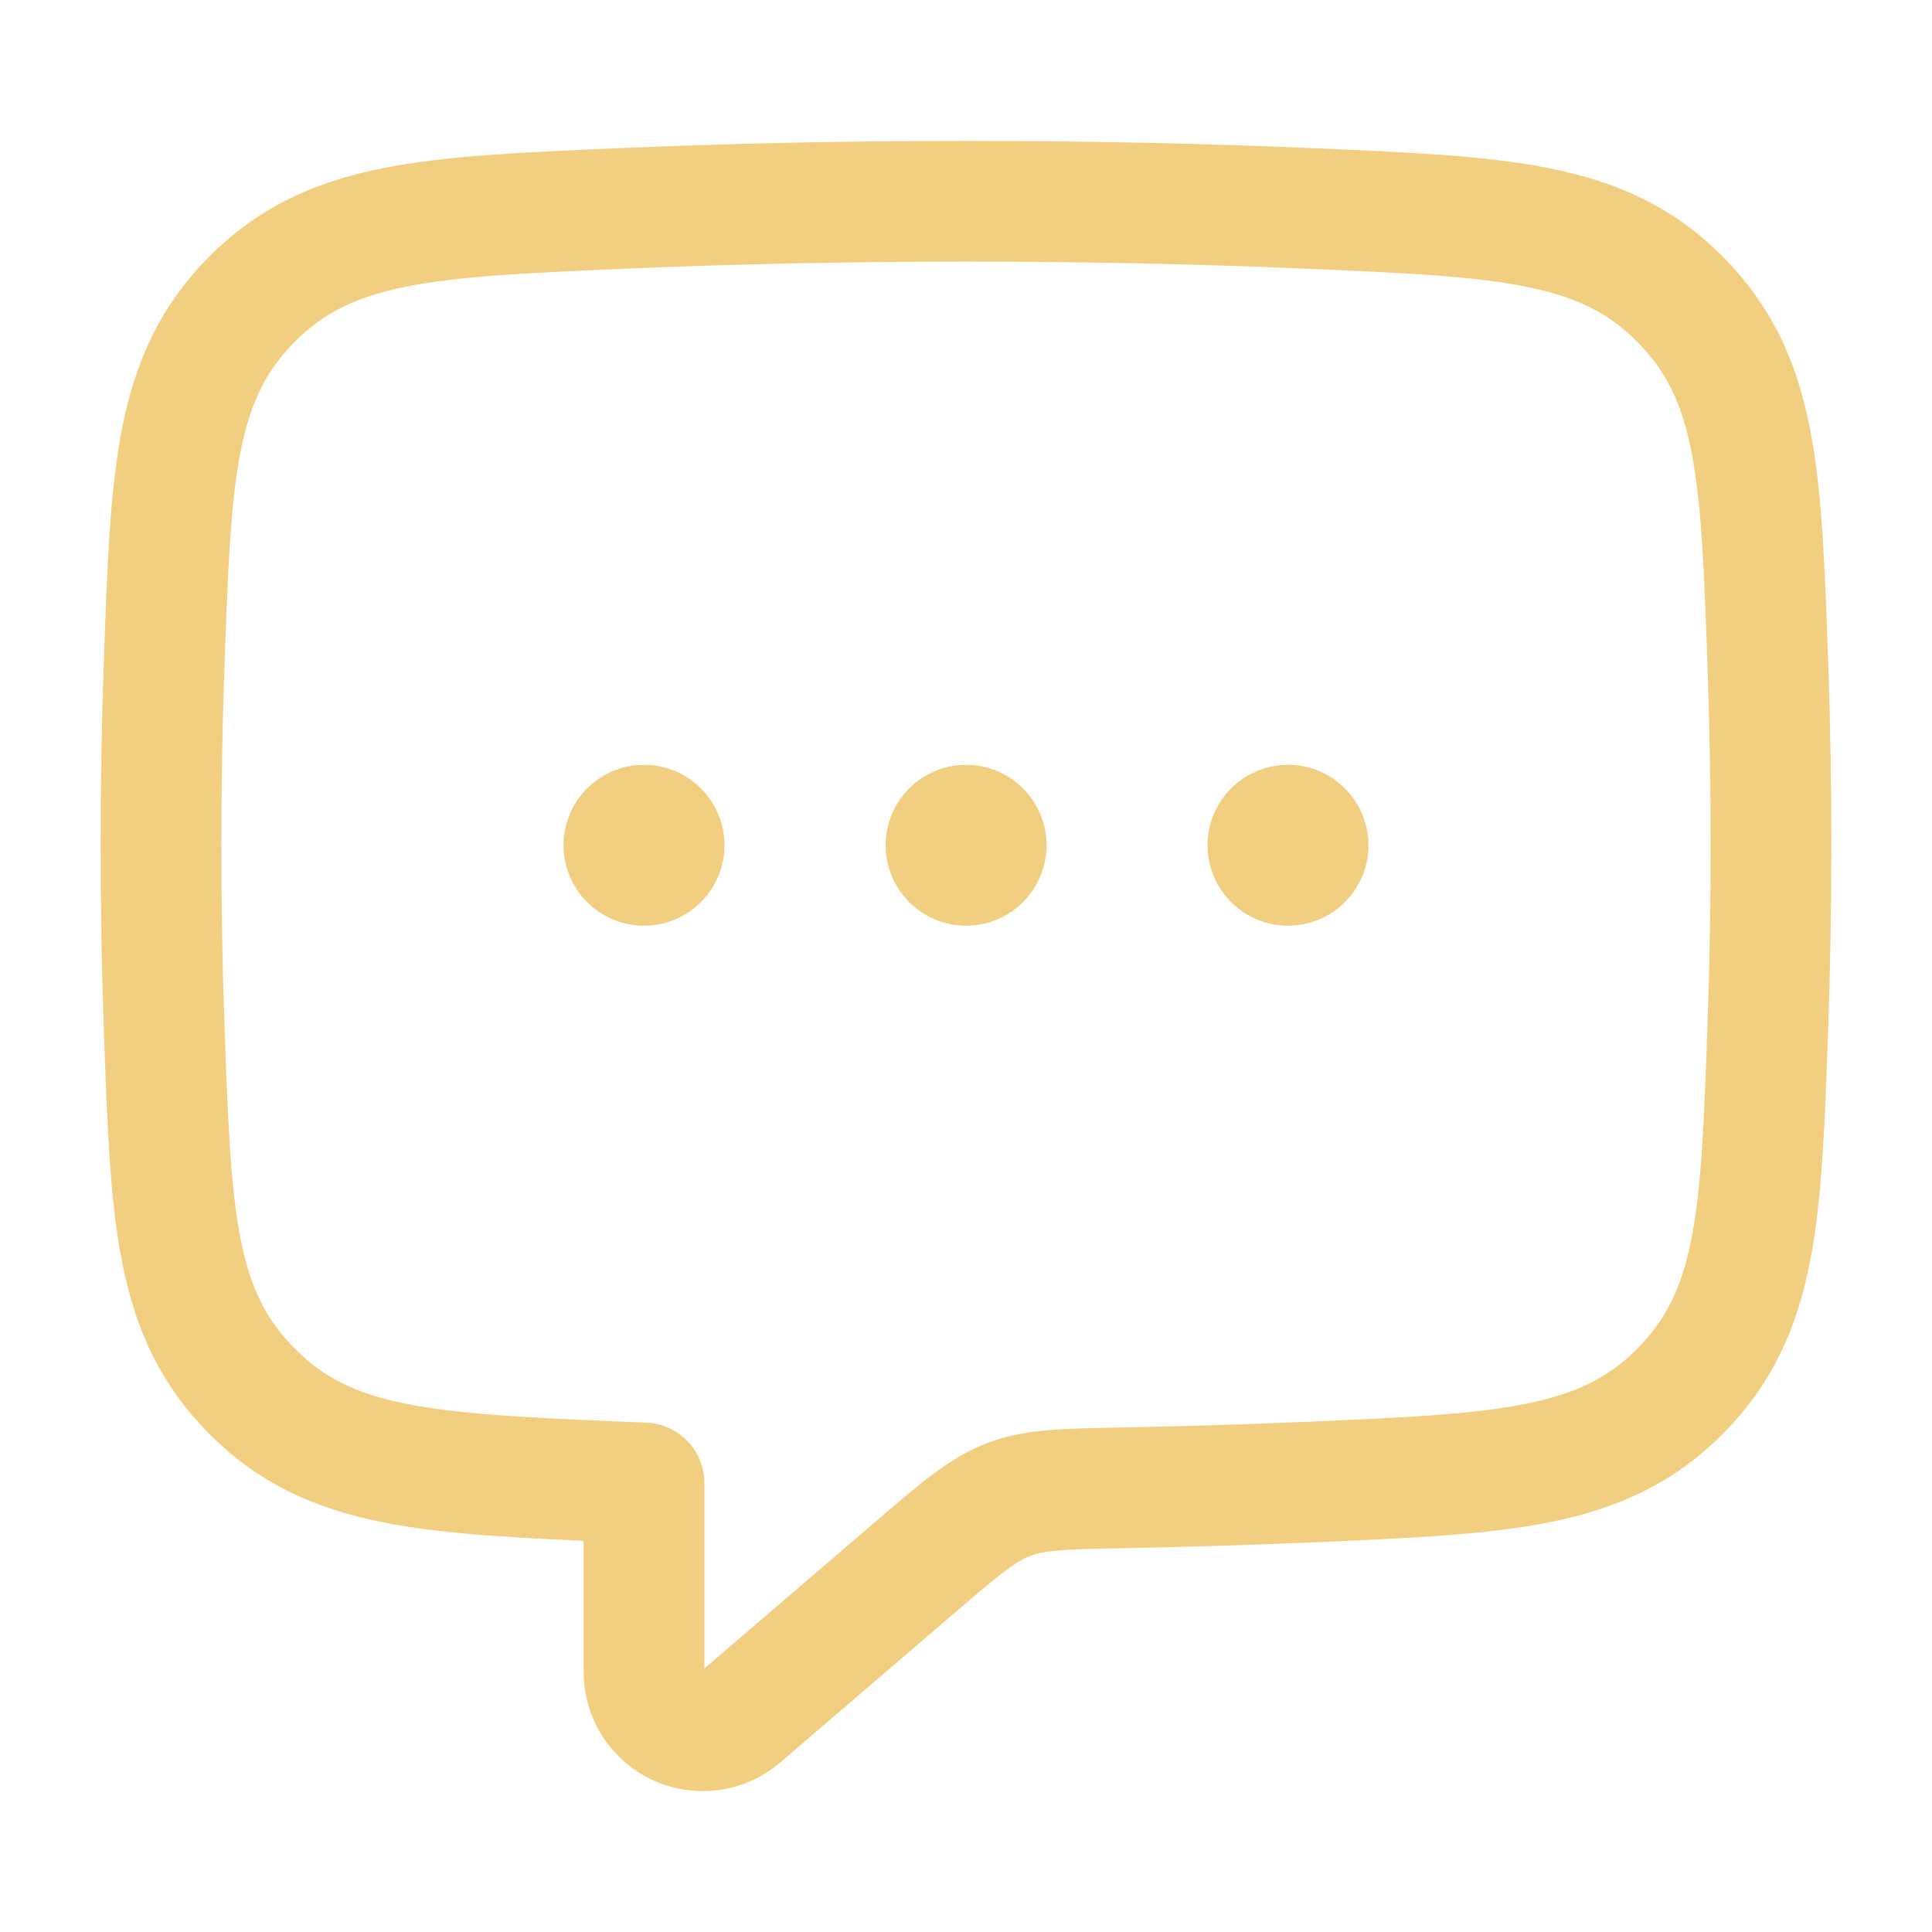
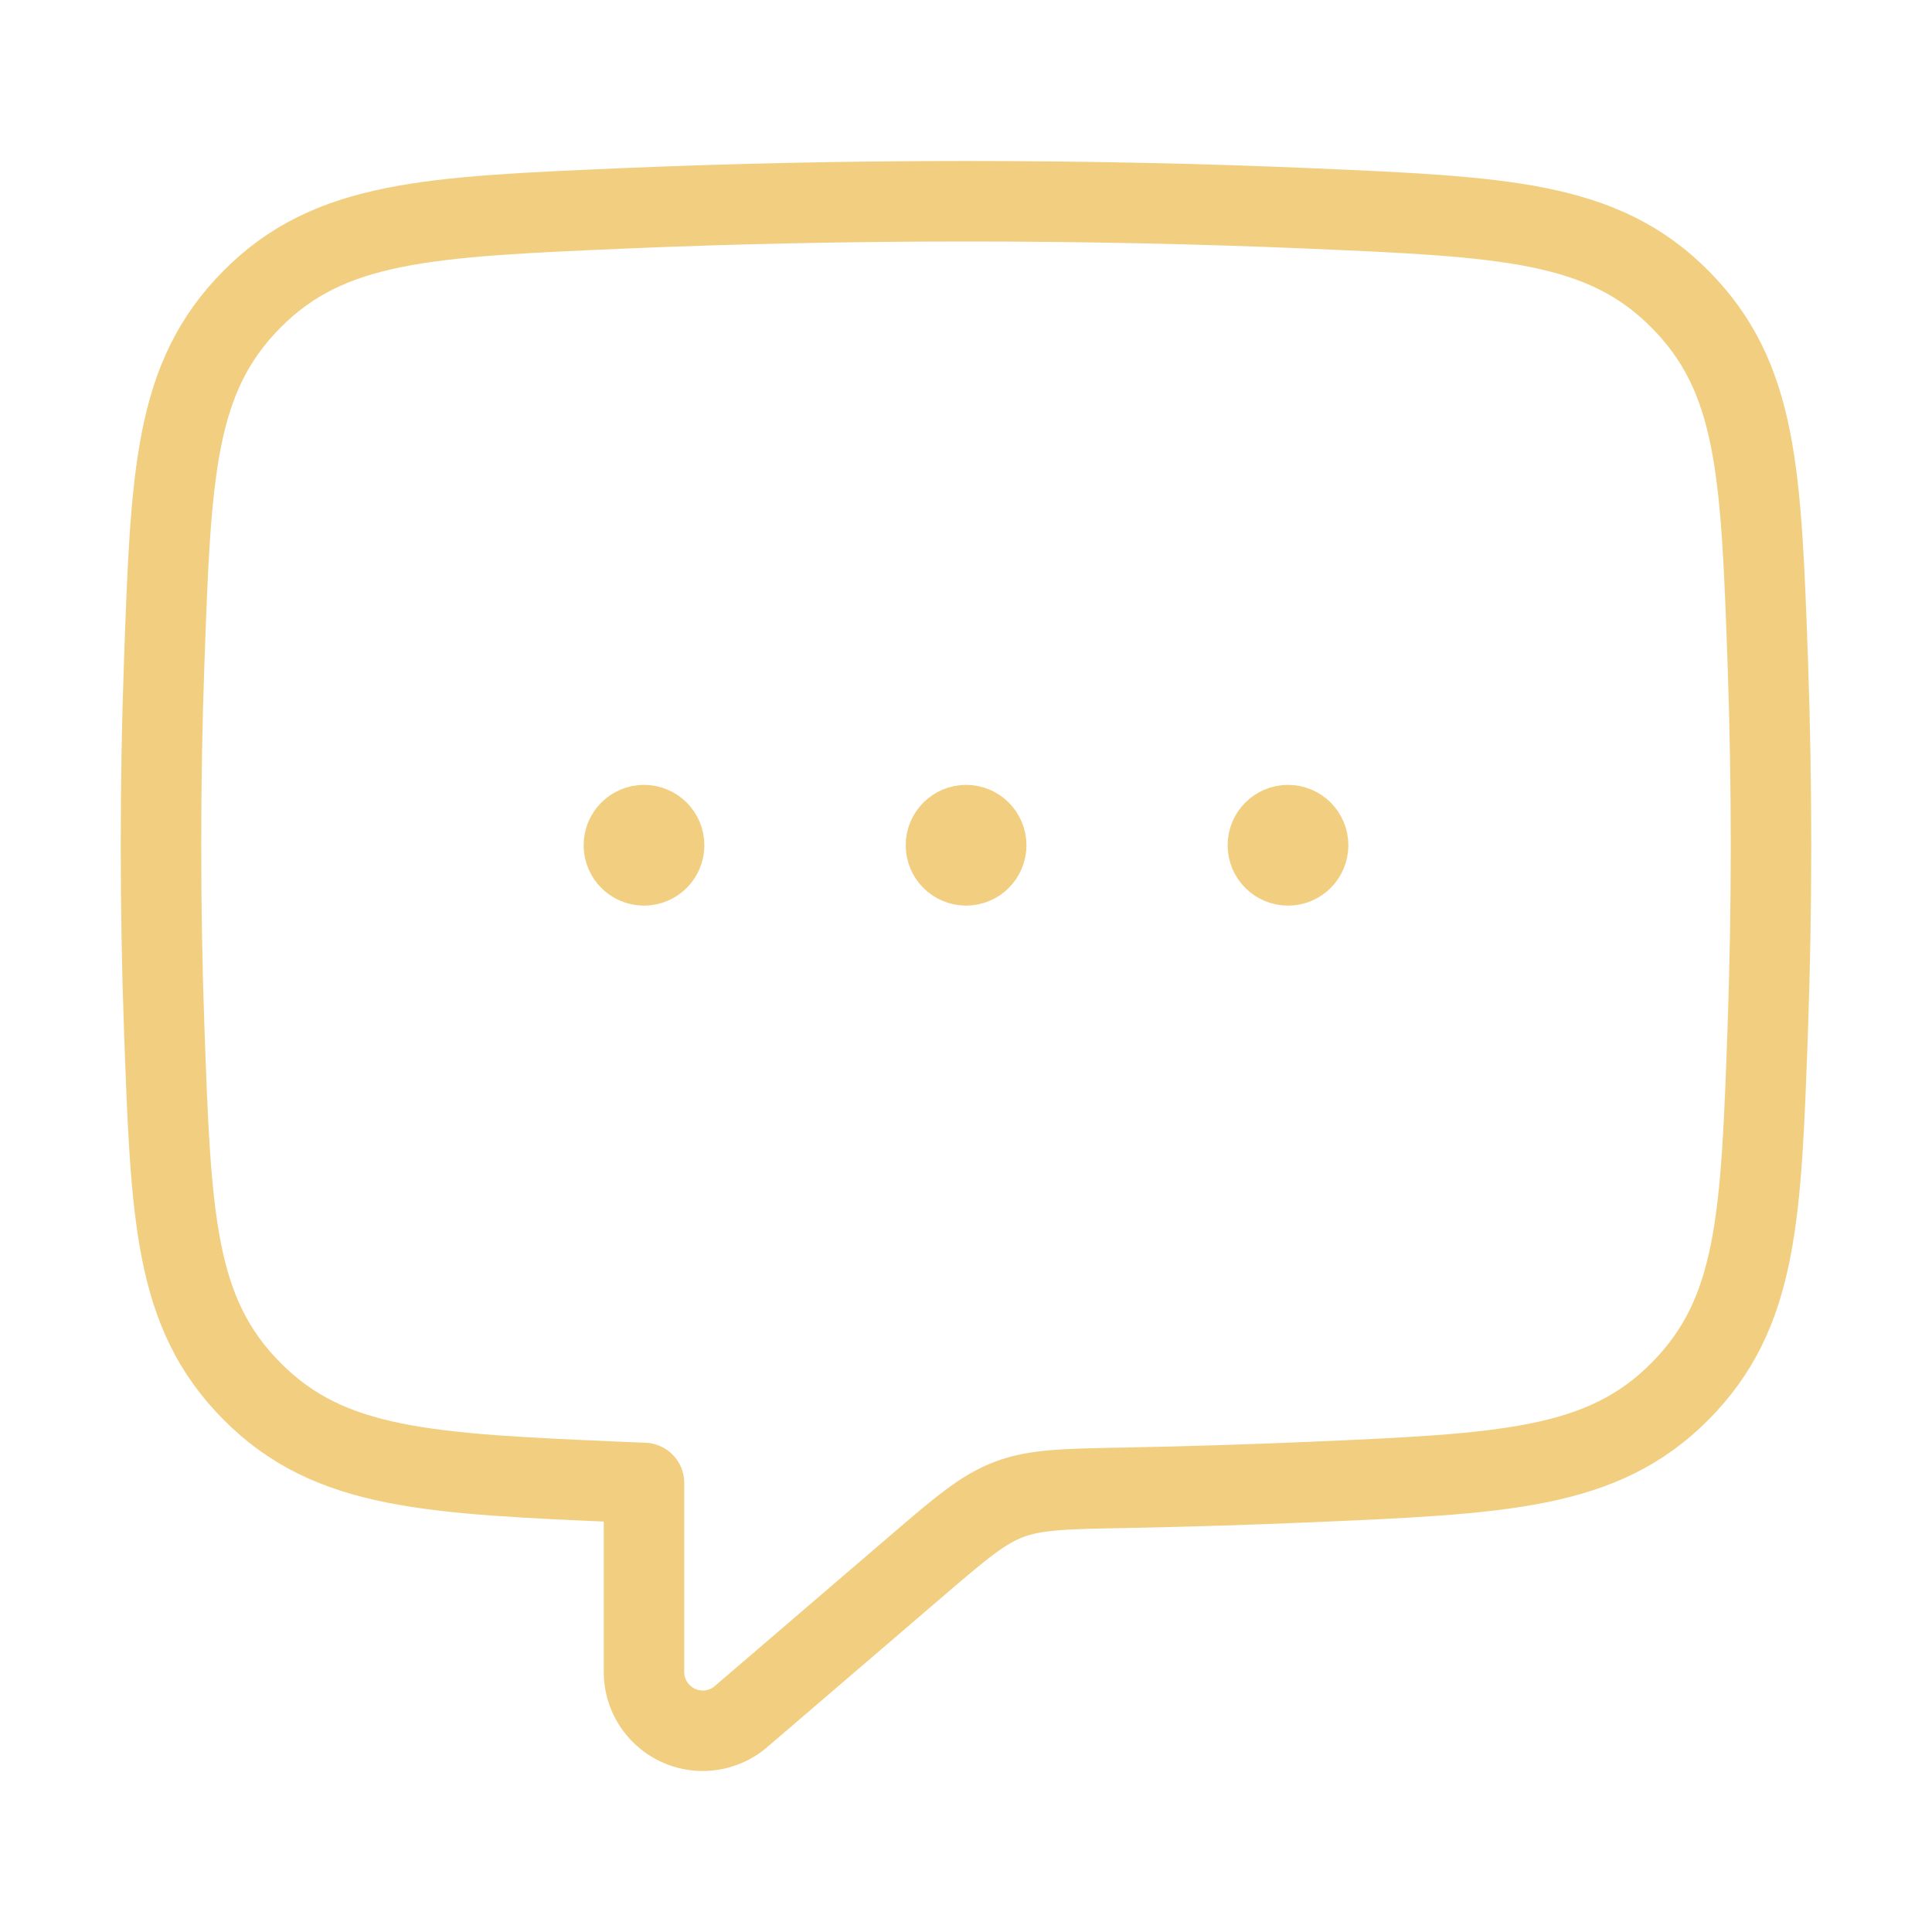
- <svg xmlns="http://www.w3.org/2000/svg" shape-rendering="geometricPrecision" viewBox="0 0 24 24" fill="none" stroke="#f2cf80" stroke-width="1.5" stroke-linecap="round" stroke-linejoin="round">
-   <path d="M2 10.5C2 9.729 2.013 8.977 2.039 8.25C2.123 5.877 2.165 4.69 3.13 3.717C4.095 2.745 5.316 2.693 7.756 2.588C9.095 2.531 10.521 2.5 12 2.5C13.479 2.5 14.905 2.531 16.244 2.588C18.684 2.693 19.905 2.745 20.87 3.717C21.835 4.69 21.877 5.877 21.961 8.25C21.986 8.977 22 9.729 22 10.5C22 11.271 21.986 12.023 21.961 12.75C21.877 15.123 21.835 16.31 20.87 17.283C19.905 18.255 18.684 18.307 16.244 18.412C15.51 18.443 14.75 18.467 13.969 18.482C13.228 18.495 12.858 18.503 12.532 18.627C12.206 18.751 11.932 18.985 11.384 19.455L9.205 21.324C9.073 21.438 8.904 21.5 8.73 21.5C8.327 21.5 8 21.173 8 20.77V18.422C7.918 18.419 7.837 18.415 7.756 18.412C5.316 18.307 4.095 18.255 3.13 17.282C2.165 16.31 2.123 15.123 2.039 12.75C2.013 12.023 2 11.271 2 10.5Z" stroke="#f2cf80" stroke-linecap="round" stroke-linejoin="round" stroke-width="1.5" />
-   <path d="M12.126 10.5H12.001M8.125 10.5H8M16.125 10.5H16M12.251 10.5C12.251 10.638 12.139 10.75 12.001 10.75C11.863 10.75 11.751 10.638 11.751 10.5C11.751 10.362 11.863 10.25 12.001 10.25C12.139 10.25 12.251 10.362 12.251 10.5ZM8.25 10.5C8.25 10.638 8.138 10.75 8 10.75C7.862 10.75 7.75 10.638 7.75 10.5C7.75 10.362 7.862 10.25 8 10.25C8.138 10.25 8.25 10.362 8.25 10.5ZM16.25 10.5C16.25 10.638 16.138 10.75 16 10.75C15.862 10.75 15.75 10.638 15.75 10.5C15.75 10.362 15.862 10.25 16 10.25C16.138 10.25 16.25 10.362 16.25 10.5Z" stroke="#f2cf80" stroke-linecap="round" stroke-linejoin="round" stroke-width="1.5" />
+ <svg xmlns="http://www.w3.org/2000/svg" shape-rendering="geometricPrecision" viewBox="0 0 24 24" fill="none" stroke="#f2cf80" stroke-width="1.0" stroke-linecap="round" stroke-linejoin="round">
+   <path d="M2 10.5C2 9.729 2.013 8.977 2.039 8.25C2.123 5.877 2.165 4.69 3.13 3.717C4.095 2.745 5.316 2.693 7.756 2.588C9.095 2.531 10.521 2.5 12 2.5C13.479 2.5 14.905 2.531 16.244 2.588C18.684 2.693 19.905 2.745 20.87 3.717C21.835 4.69 21.877 5.877 21.961 8.25C21.986 8.977 22 9.729 22 10.5C22 11.271 21.986 12.023 21.961 12.75C21.877 15.123 21.835 16.31 20.87 17.283C19.905 18.255 18.684 18.307 16.244 18.412C15.51 18.443 14.75 18.467 13.969 18.482C13.228 18.495 12.858 18.503 12.532 18.627C12.206 18.751 11.932 18.985 11.384 19.455L9.205 21.324C9.073 21.438 8.904 21.5 8.73 21.5C8.327 21.5 8 21.173 8 20.77V18.422C7.918 18.419 7.837 18.415 7.756 18.412C5.316 18.307 4.095 18.255 3.13 17.282C2.165 16.31 2.123 15.123 2.039 12.75C2.013 12.023 2 11.271 2 10.5Z" stroke="#f2cf80" stroke-linecap="round" stroke-linejoin="round" stroke-width="1.0" />
+   <path d="M12.126 10.5H12.001M8.125 10.5H8M16.125 10.5H16M12.251 10.5C12.251 10.638 12.139 10.75 12.001 10.75C11.863 10.75 11.751 10.638 11.751 10.5C11.751 10.362 11.863 10.25 12.001 10.25C12.139 10.25 12.251 10.362 12.251 10.5ZM8.25 10.5C8.25 10.638 8.138 10.75 8 10.75C7.862 10.75 7.75 10.638 7.75 10.5C7.75 10.362 7.862 10.25 8 10.25C8.138 10.25 8.25 10.362 8.25 10.5ZM16.25 10.5C16.25 10.638 16.138 10.75 16 10.75C15.862 10.75 15.75 10.638 15.75 10.5C15.75 10.362 15.862 10.25 16 10.25C16.138 10.25 16.25 10.362 16.25 10.5Z" stroke="#f2cf80" stroke-linecap="round" stroke-linejoin="round" stroke-width="1.0" />
</svg>
